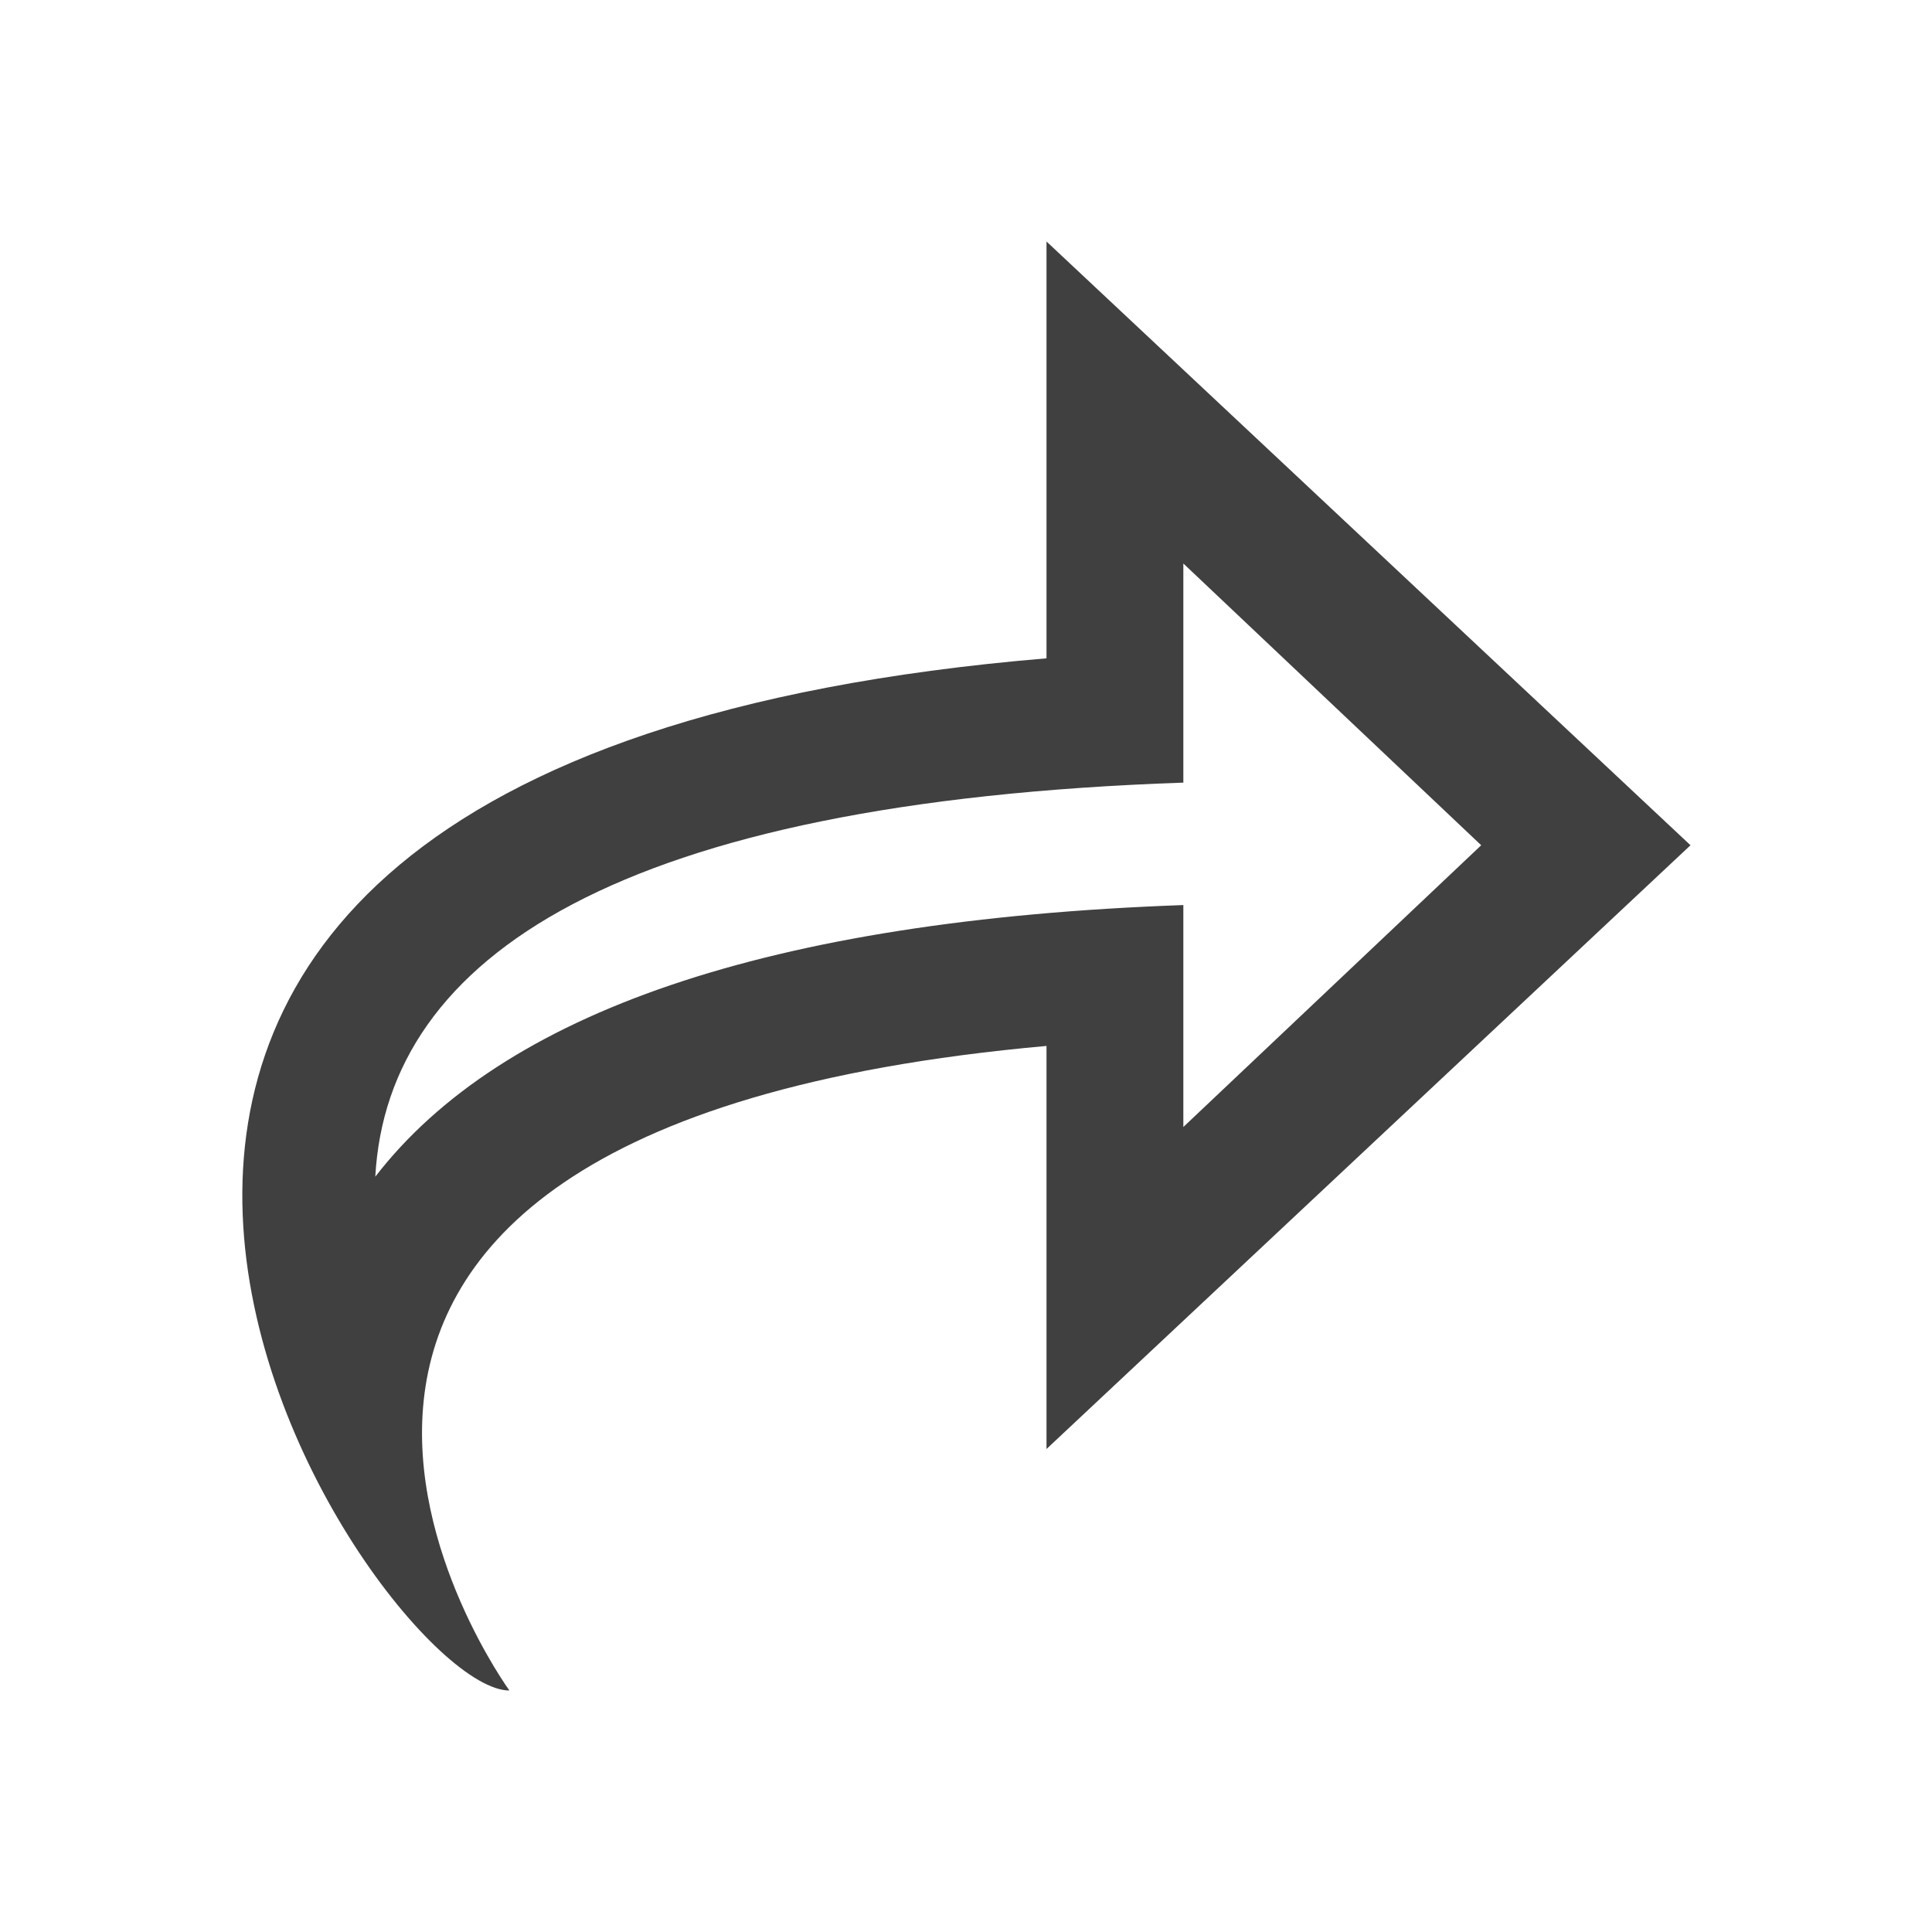
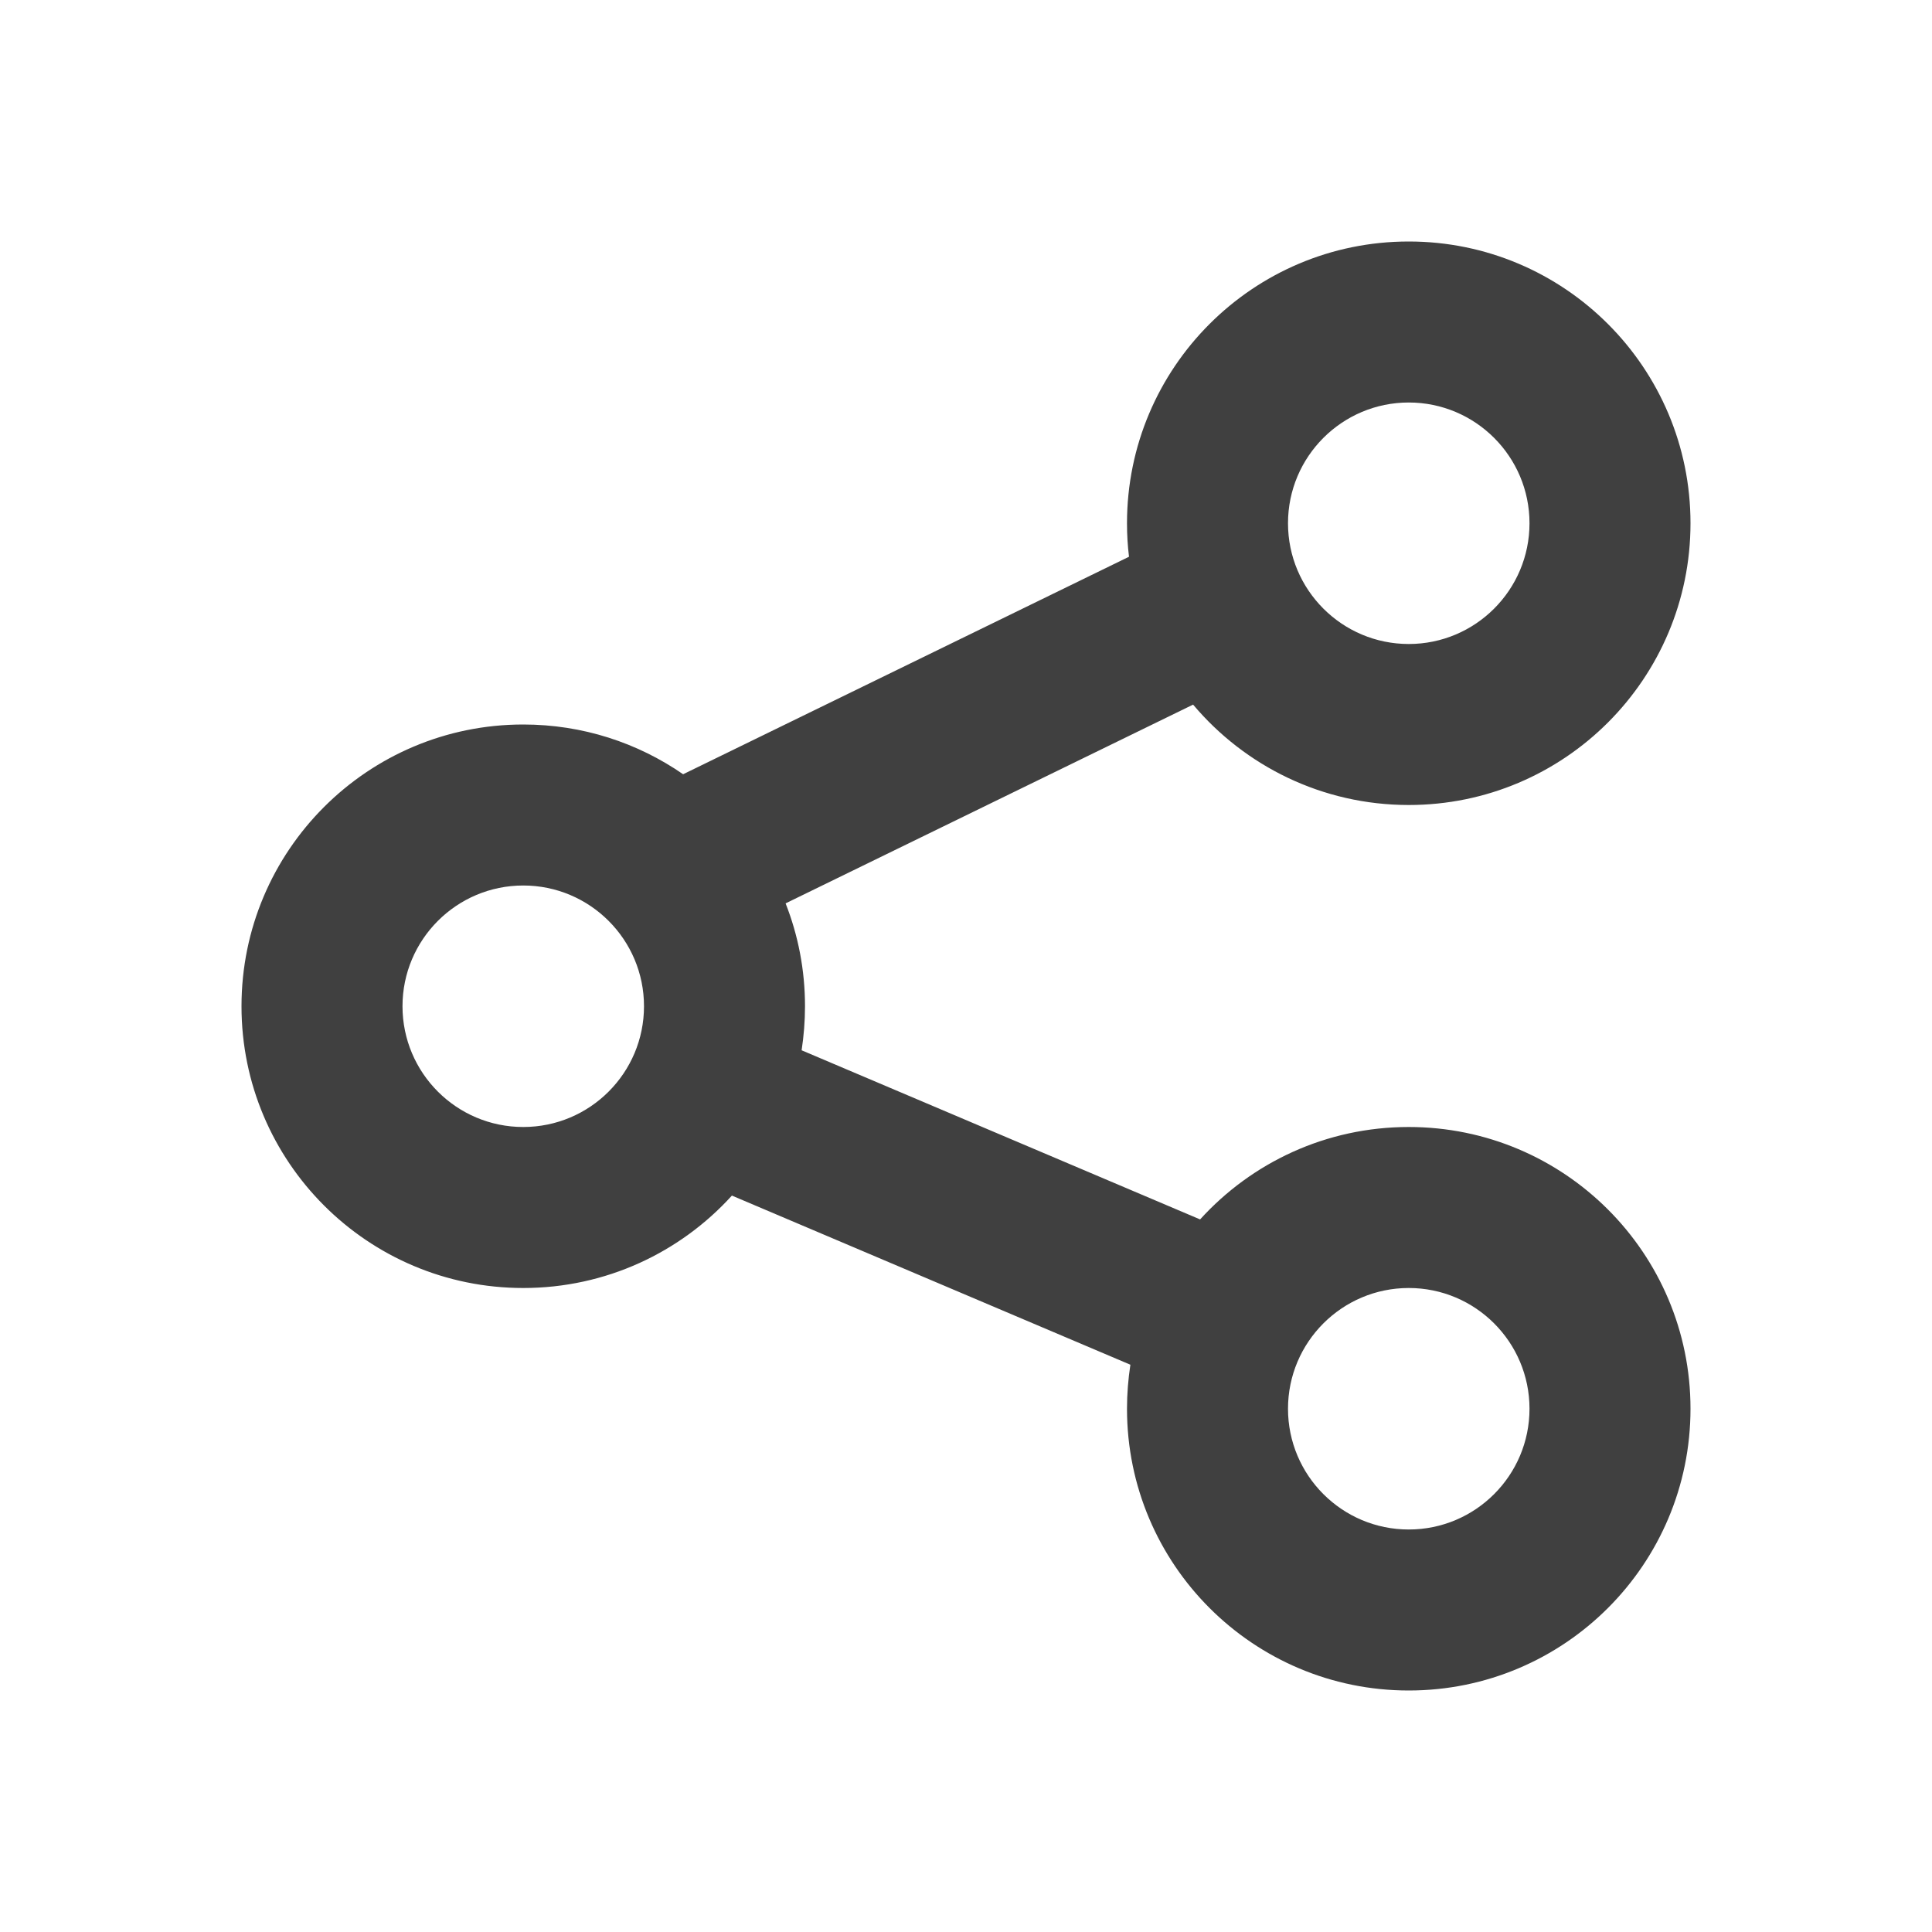
<svg xmlns="http://www.w3.org/2000/svg" width="24px" height="24px" viewBox="0 0 24 24" version="1.1">
  <g id="Icons" stroke="none" stroke-width="1" fill="none" fill-rule="evenodd">
-     <g id="icon/share" fill="#404040" fill-rule="nonzero">
-       <path d="M14.7,9.722 C7.704,9.963 4.814,11.875 4.662,14.617 C6.233,12.584 9.533,11.428 14.7,11.243 L14.7,14 L18.4,10.5 L14.7,7 L14.7,9.722 Z M13,12.993 C1.267,14.045 6.328,21 6.328,21 C4.611,21 -3.014,9.517 13,8.178 L13,3 L21,10.5 L13,18 L13,12.993 Z" id="share" />
+     <g id="icon/share" fill="#404040">
+       <path d="M9.759,11.222 C9.915,11.618 10,12.049 10,12.5 C10,12.686 9.985,12.869 9.958,13.047 L14.908,15.148 C15.548,14.443 16.472,14 17.5,14 C19.433,14 21,15.567 21,17.5 C21,19.433 19.433,21 17.5,21 C15.567,21 14,19.433 14,17.5 C14,17.314 14.015,17.131 14.042,16.953 L9.092,14.852 C8.452,15.557 7.528,16 6.5,16 C4.567,16 3,14.433 3,12.5 C3,10.567 4.567,9 6.5,9 C7.238,9 7.922,9.228 8.486,9.618 L14.025,6.916 C14.008,6.78 14,6.641 14,6.5 C14,4.567 15.567,3 17.5,3 C19.433,3 21,4.567 21,6.5 C21,8.433 19.433,10 17.5,10 C16.425,10 15.463,9.515 14.821,8.753 L9.759,11.222 Z M17.5,8 C18.328,8 19,7.328 19,6.5 C19,5.672 18.328,5 17.5,5 C16.672,5 16,5.672 16,6.5 C16,7.328 16.672,8 17.5,8 Z M17.5,19 C18.328,19 19,18.328 19,17.5 C19,16.672 18.328,16 17.5,16 C16.672,16 16,16.672 16,17.5 C16,18.328 16.672,19 17.5,19 Z M6.5,14 C7.328,14 8,13.328 8,12.5 C8,11.672 7.328,11 6.5,11 C5.672,11 5,11.672 5,12.5 C5,13.328 5.672,14 6.5,14 Z" id="share" />
    </g>
  </g>
</svg>
